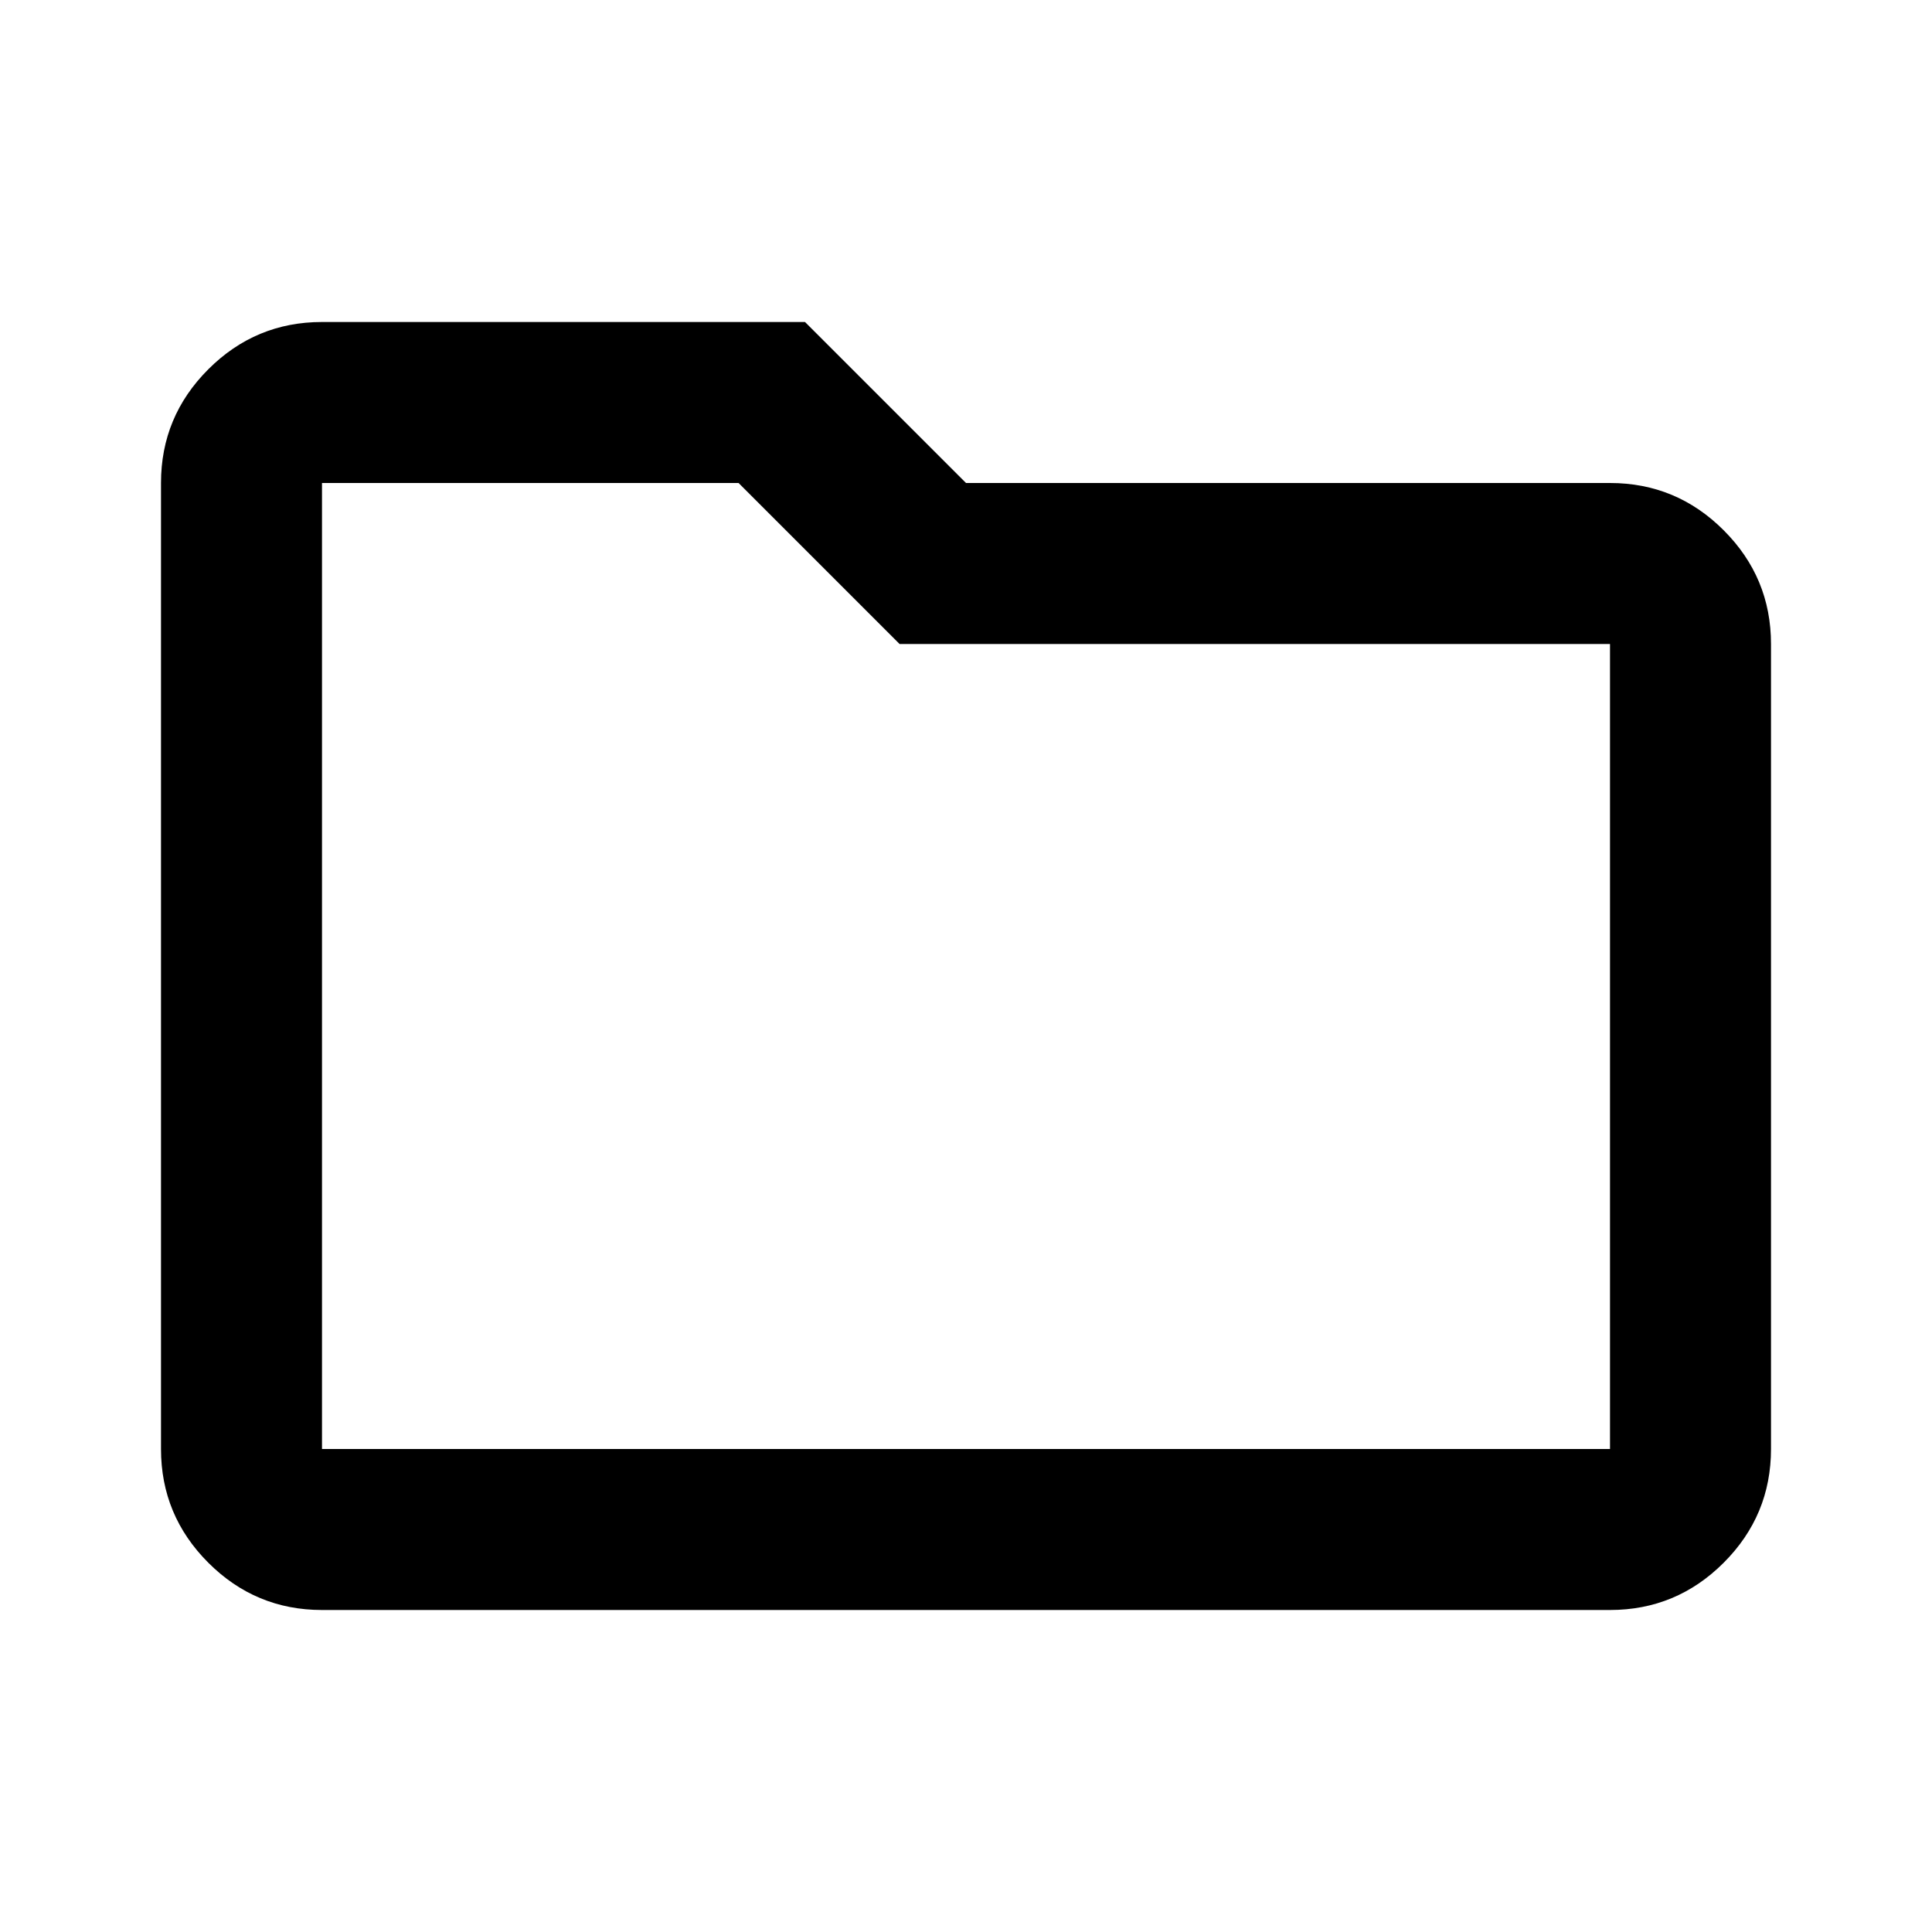
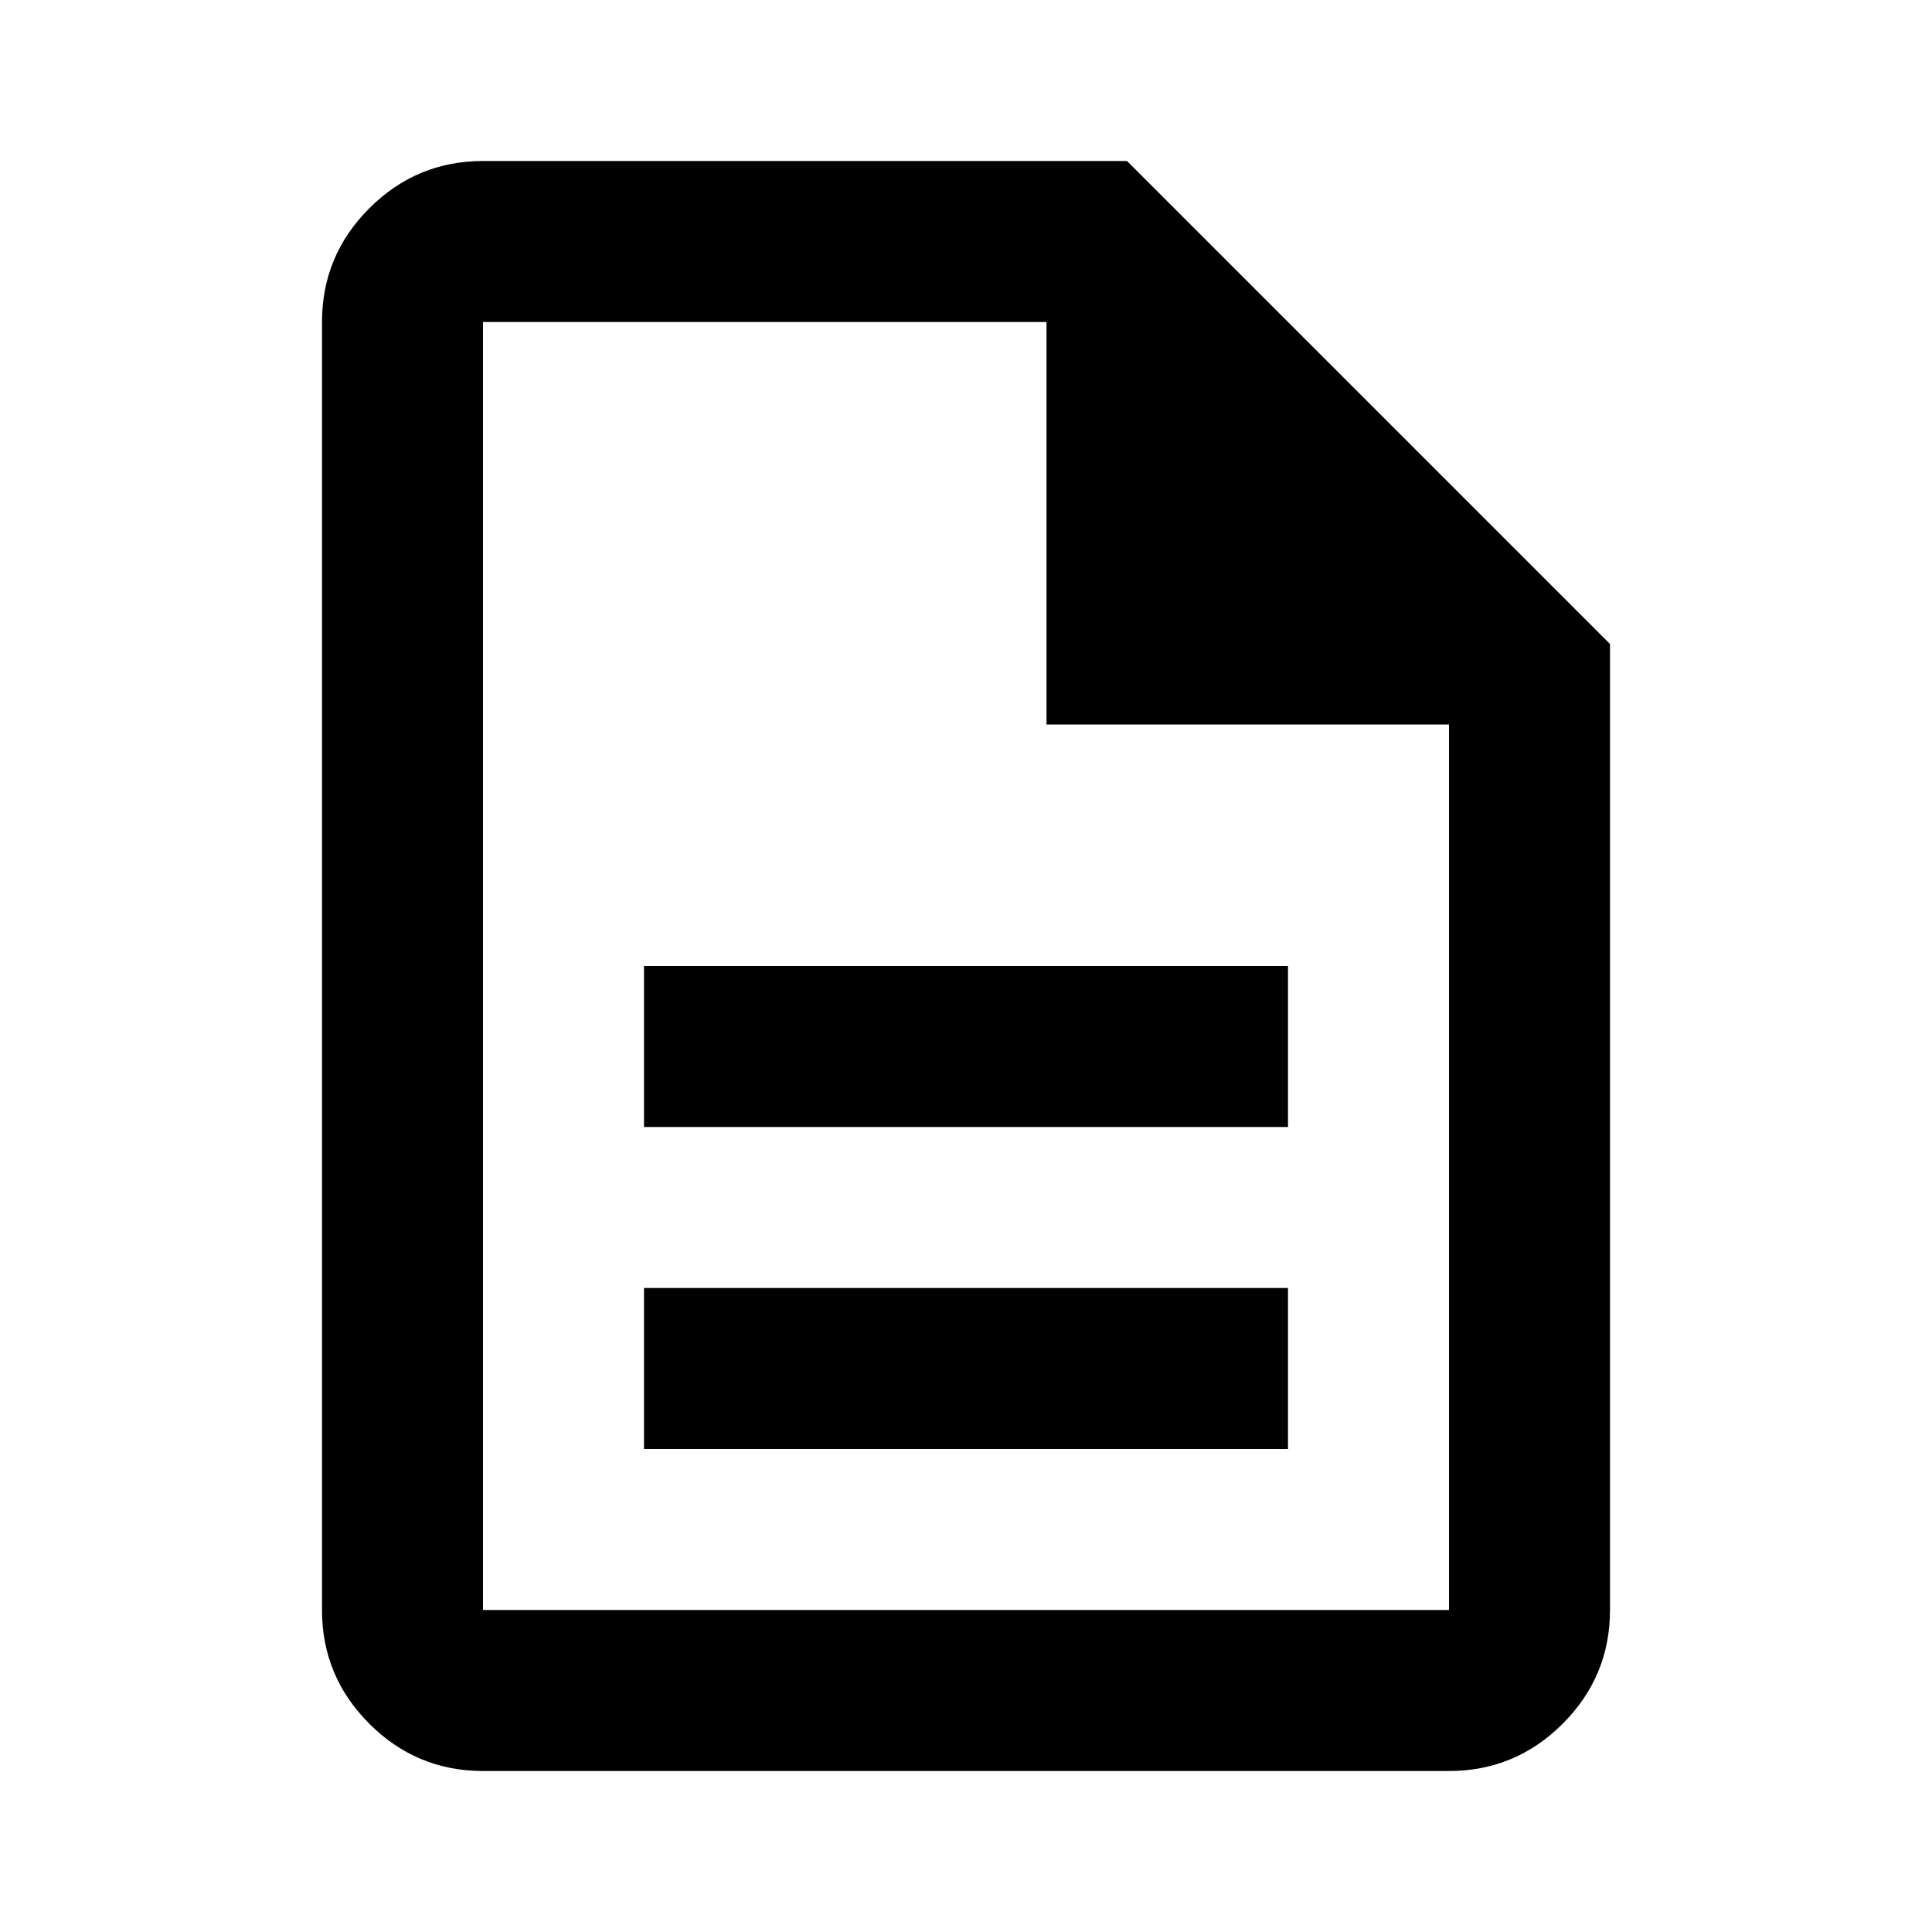
<svg xmlns="http://www.w3.org/2000/svg" height="24" viewBox="0 -960 960 960" width="24">
-   <path d="M160-160q-33 0-56.5-23.5T80-240v-480q0-33 23.5-56.5T160-800h240l80 80h320q33 0 56.5 23.5T880-640v400q0 33-23.5 56.5T800-160H160Zm0-80h640v-400H447l-80-80H160v480Zm0 0v-480 480Z" />
+   <path d="M320-240h320v-80H320v80Zm0-160h320v-80H320v80ZM240-80q-33 0-56.5-23.5T160-160v-640q0-33 23.5-56.5T240-880h320l240 240v480q0 33-23.5 56.5T720-80H240Zm280-520v-200H240v640h480v-440H520ZM240-800v200-200 640-640Z" />
</svg>
